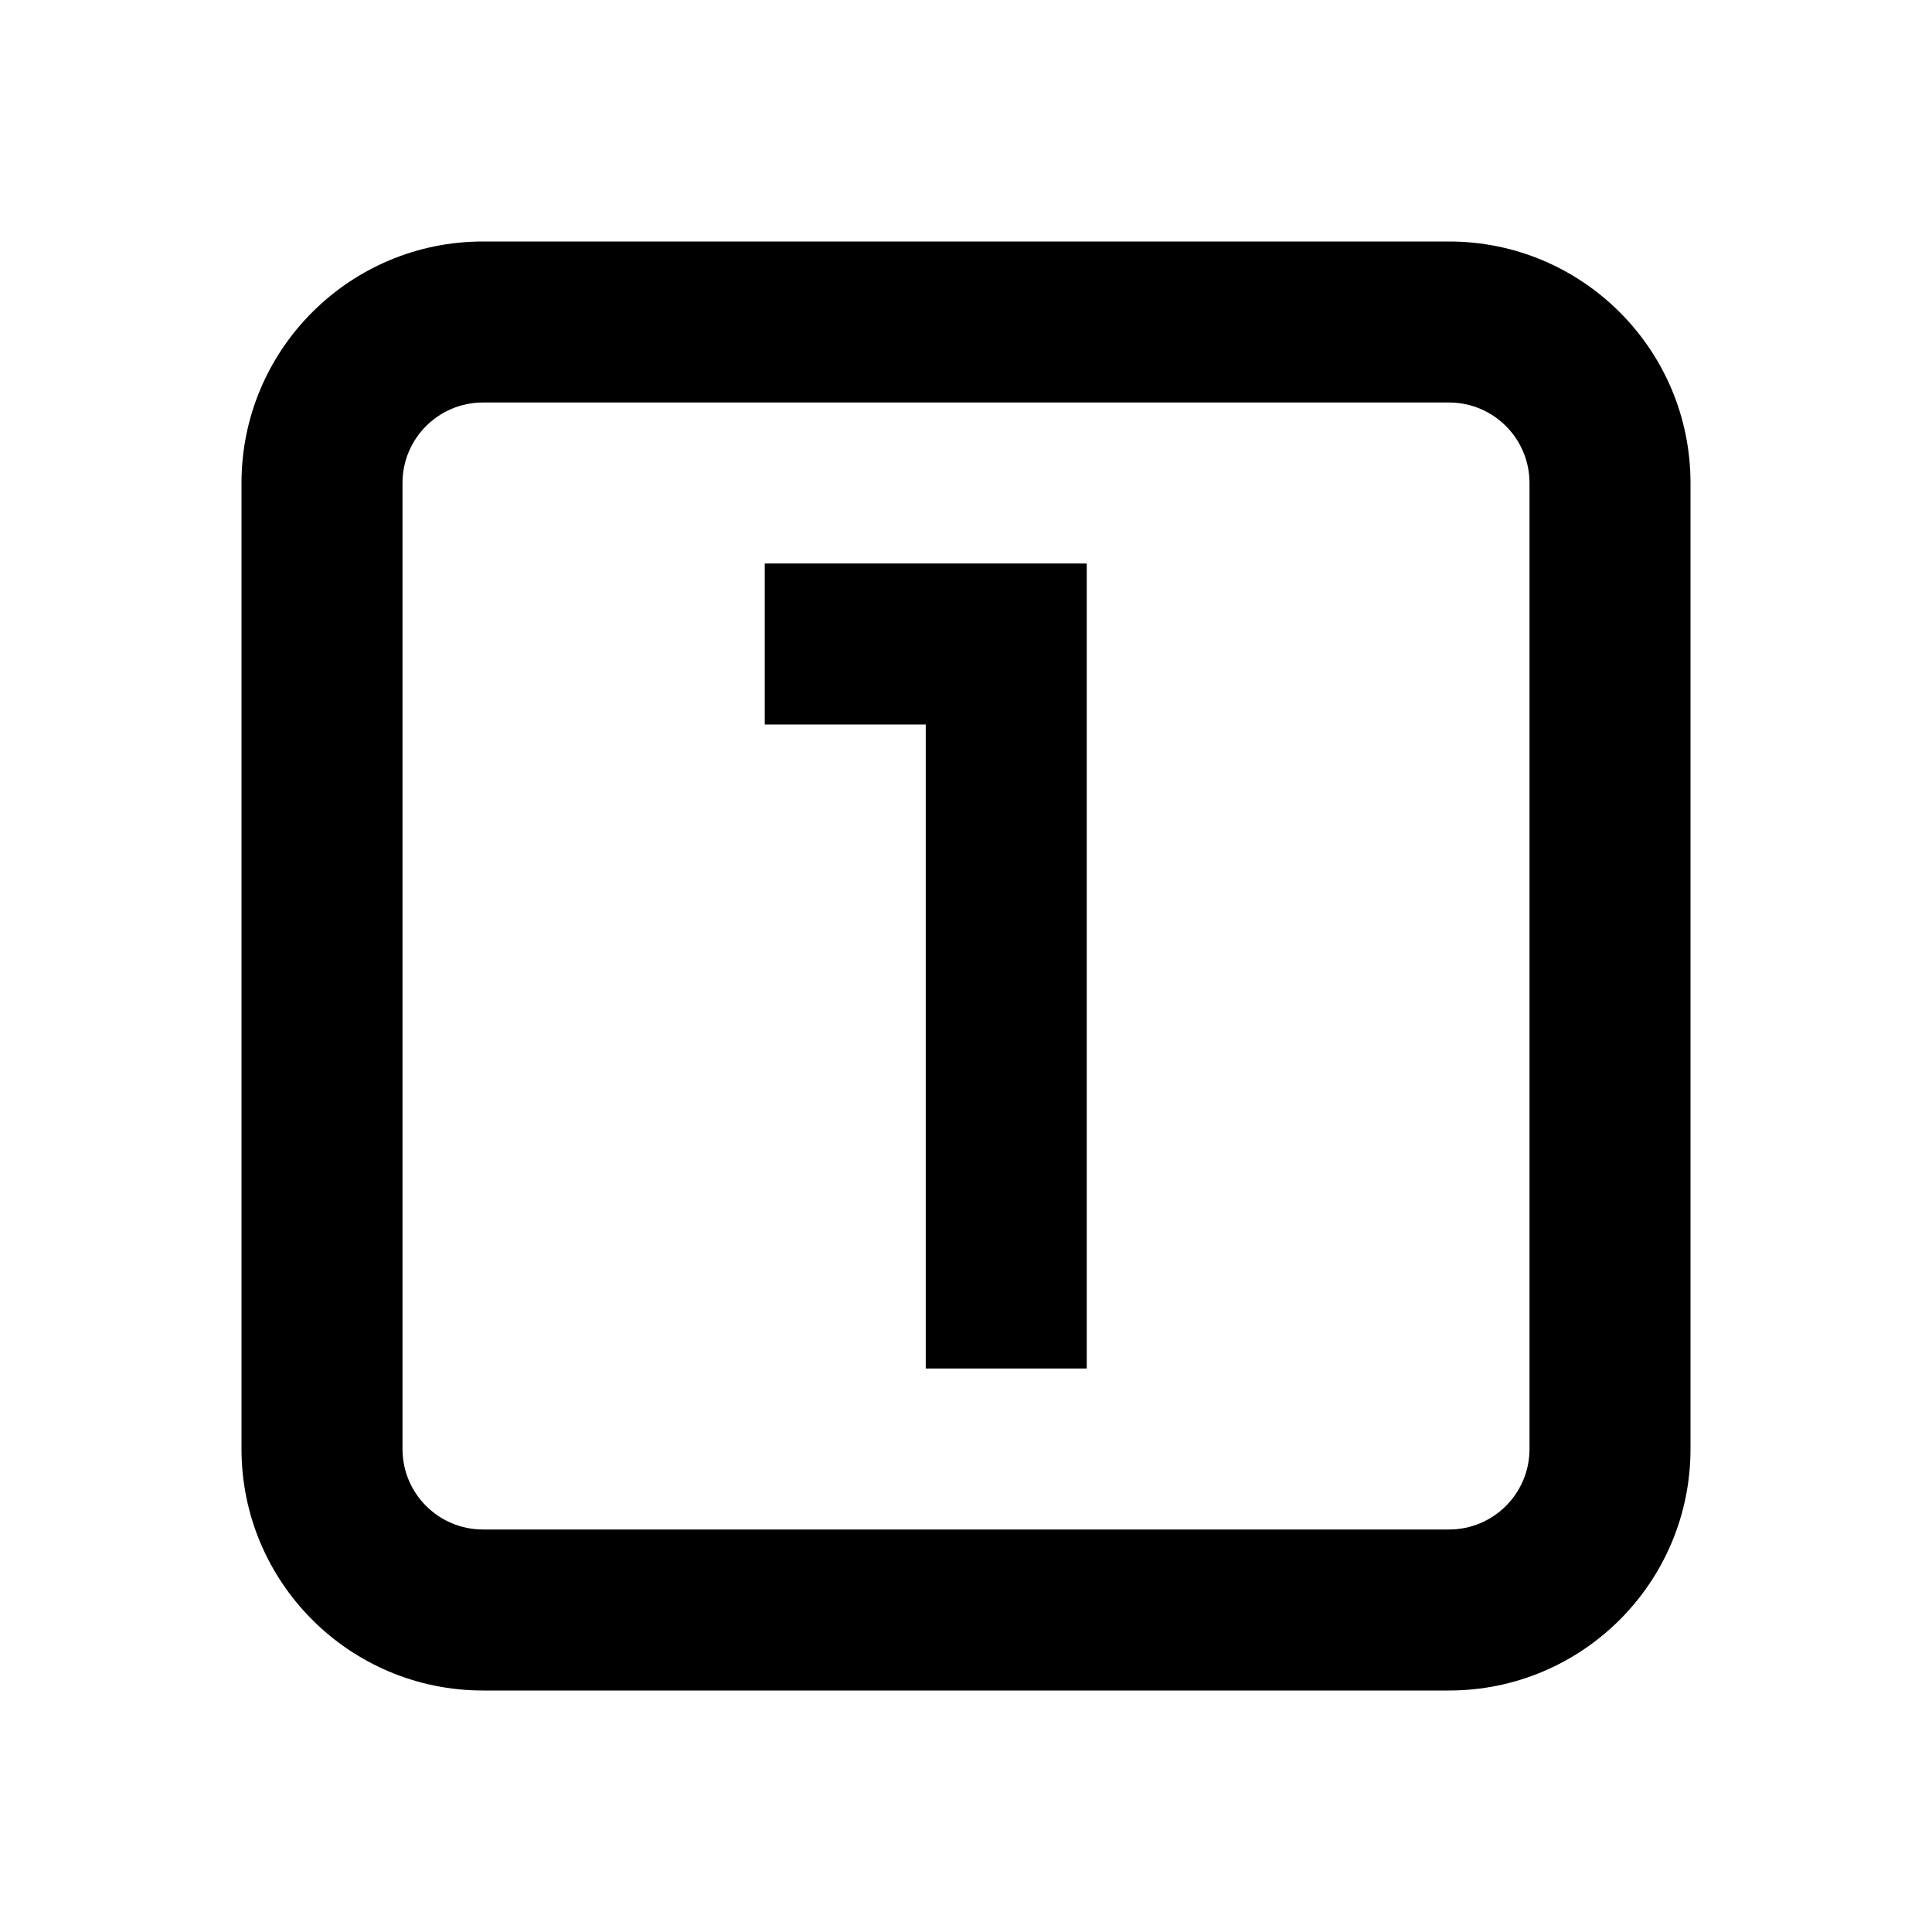
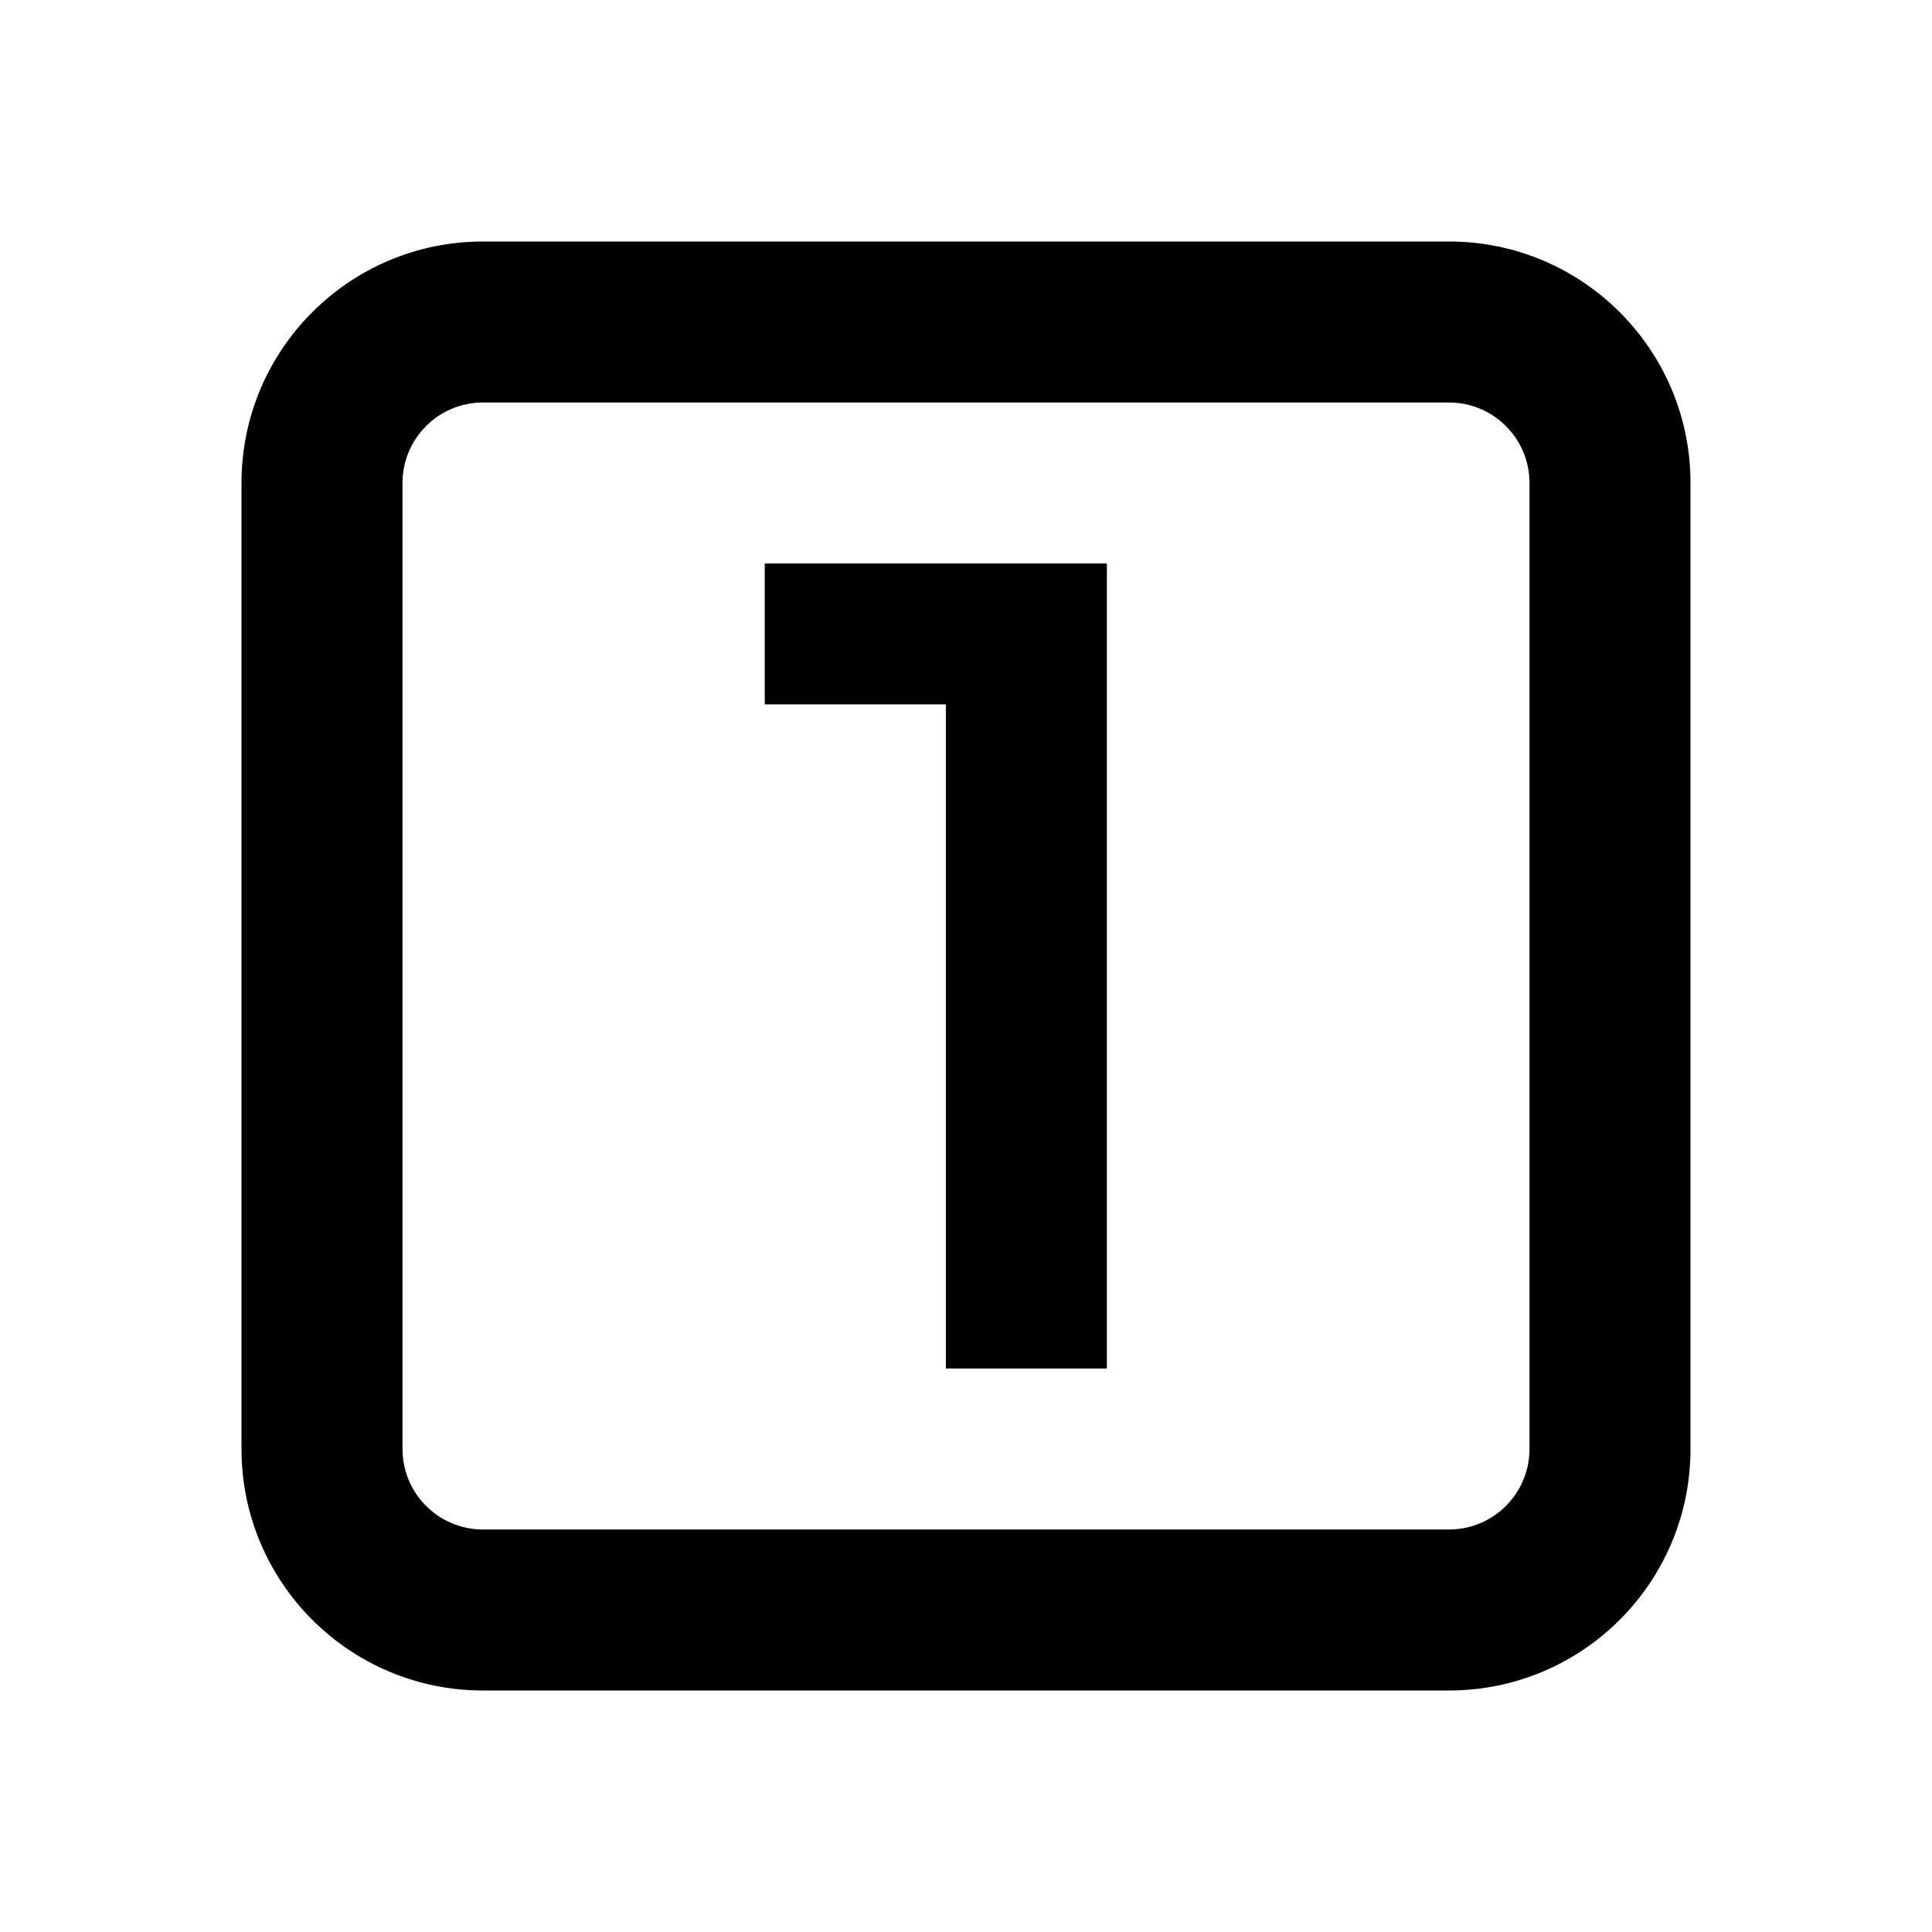
<svg xmlns="http://www.w3.org/2000/svg" viewBox="0 0 24 24">
-   <path fill="currentColor" d="M13.5 17h-2V9h-2V7h4z" />
+   <path fill="currentColor" d="M13.75 17h-2V8.75H9.5V7h4.25z" />
  <path fill="currentColor" d="M18 3a3 3 0 0 1 3 3v12a3 3 0 0 1-3 3H6a3 3 0 0 1-3-3V6a3 3 0 0 1 3-3zM6 5a1 1 0 0 0-1 1v12a1 1 0 0 0 1 1h12a1 1 0 0 0 1-1V6a1 1 0 0 0-1-1z" />
</svg>
